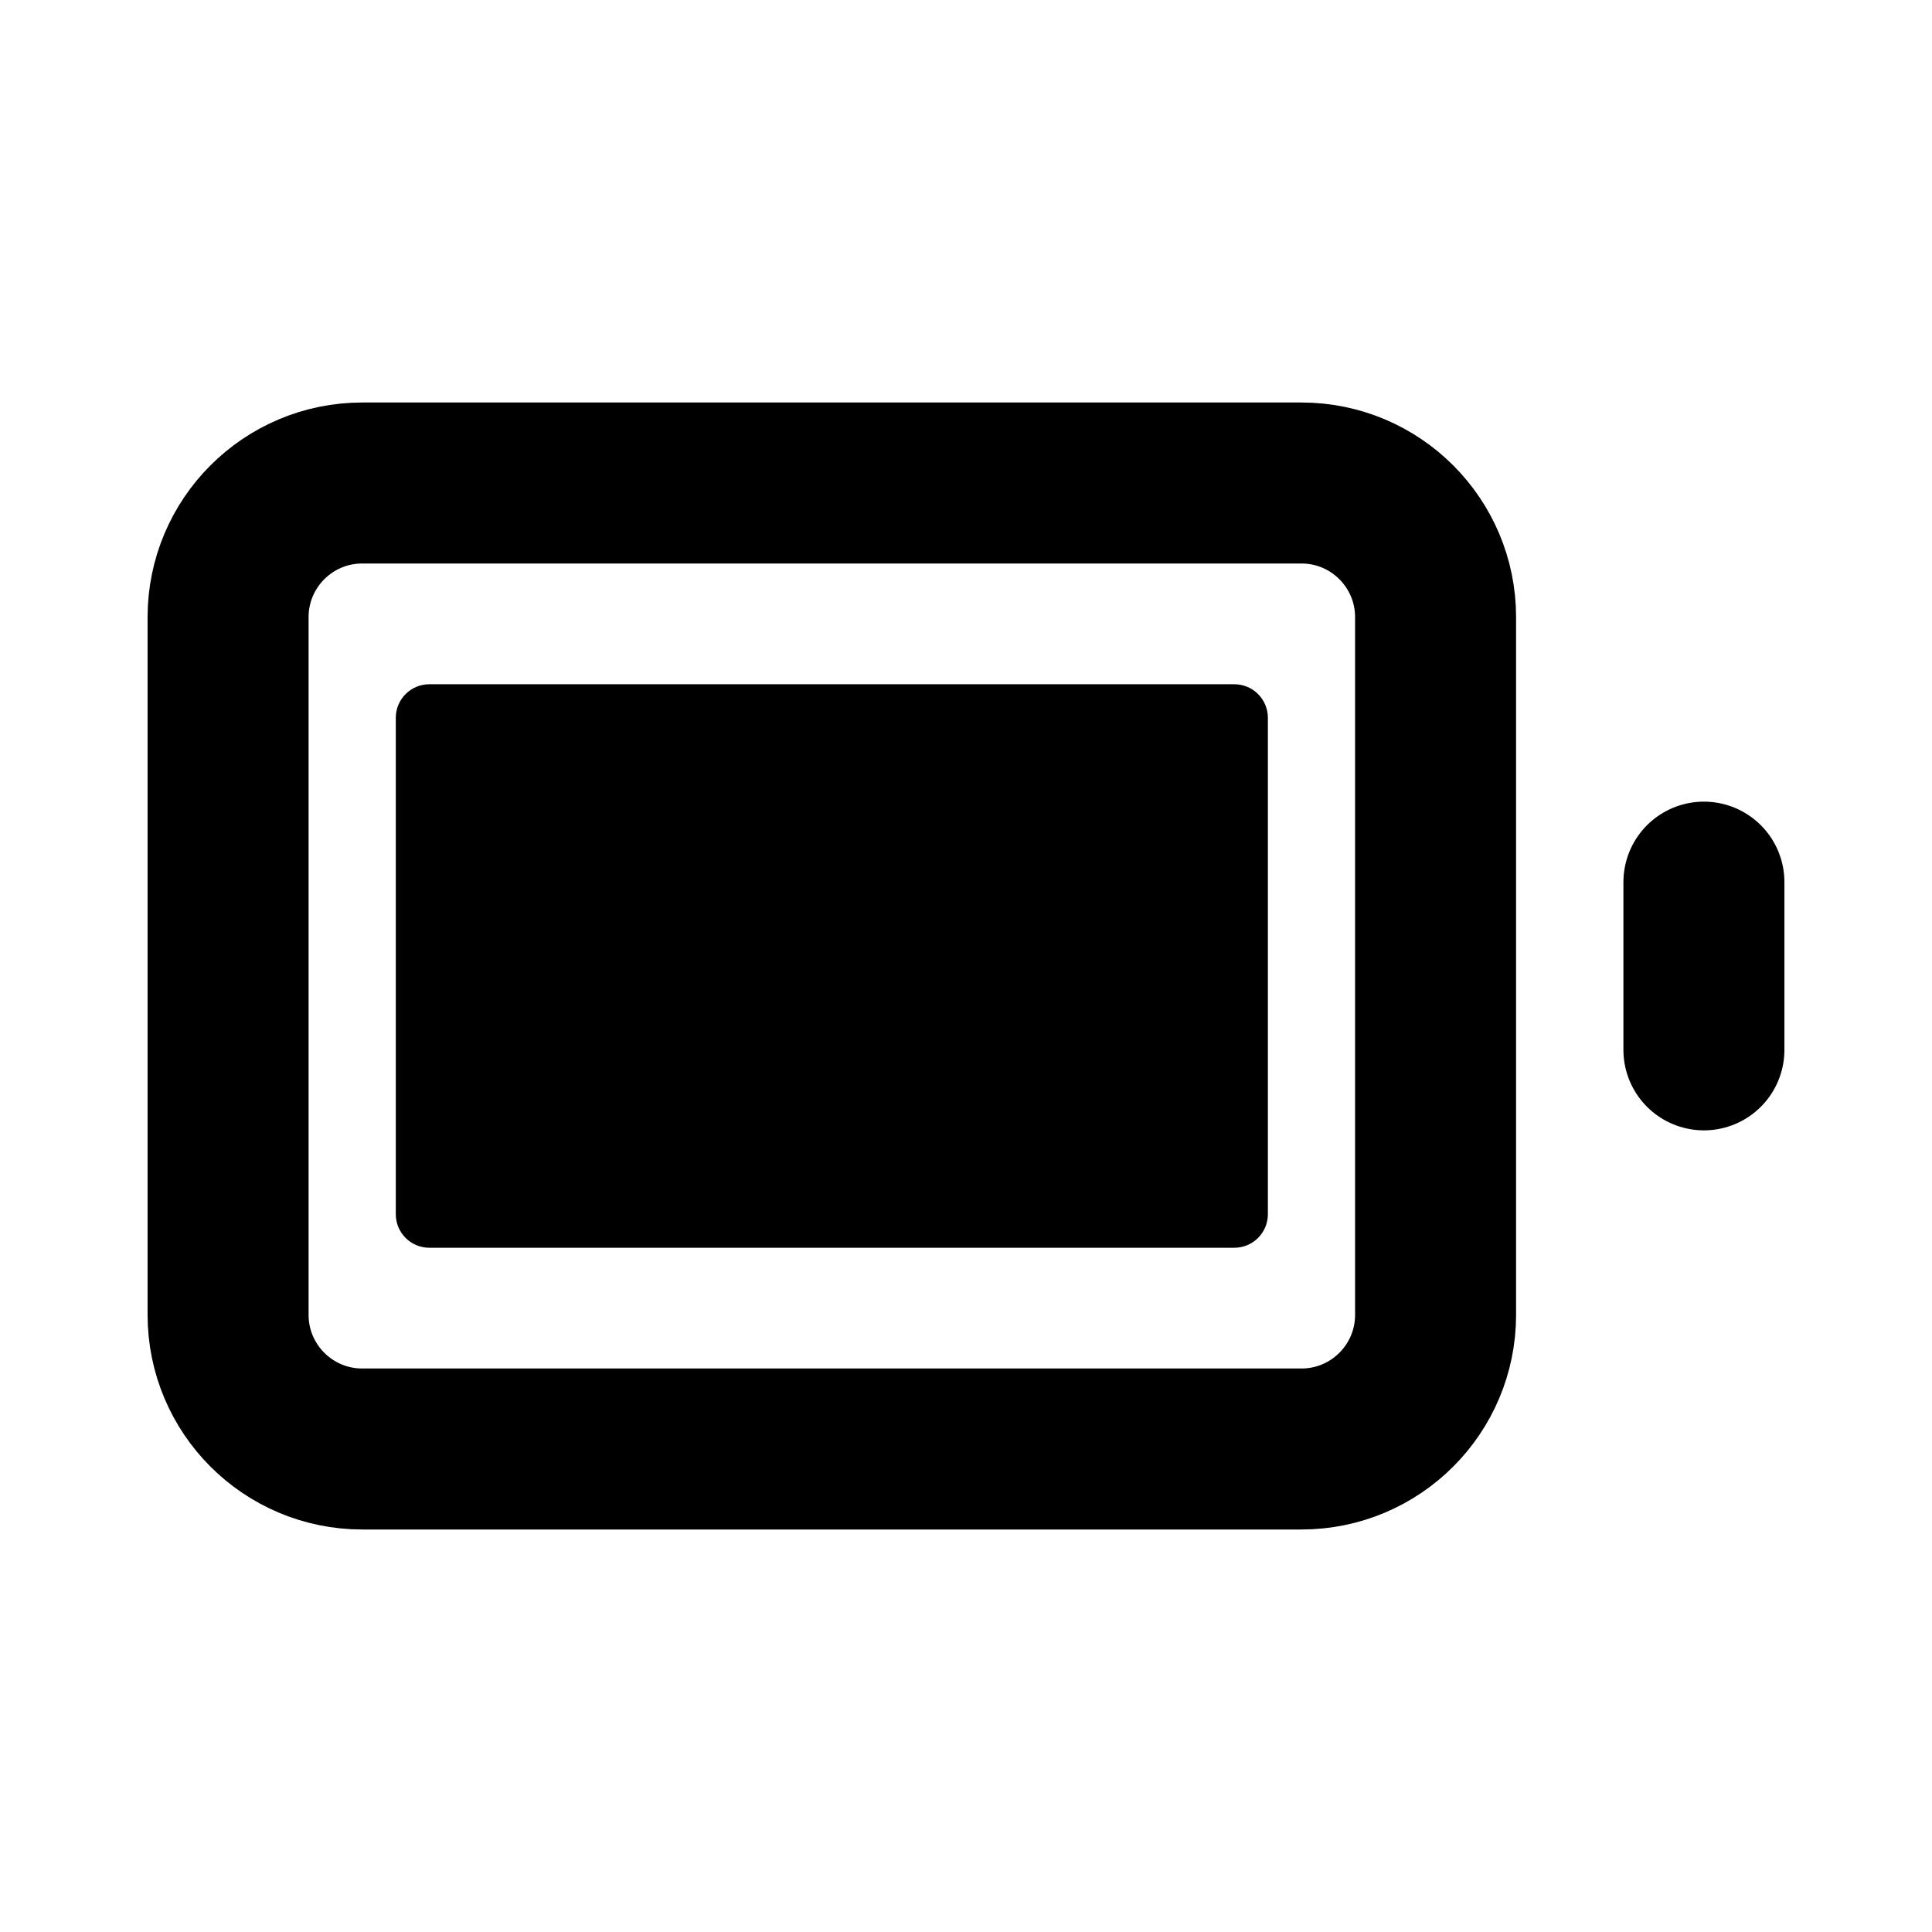
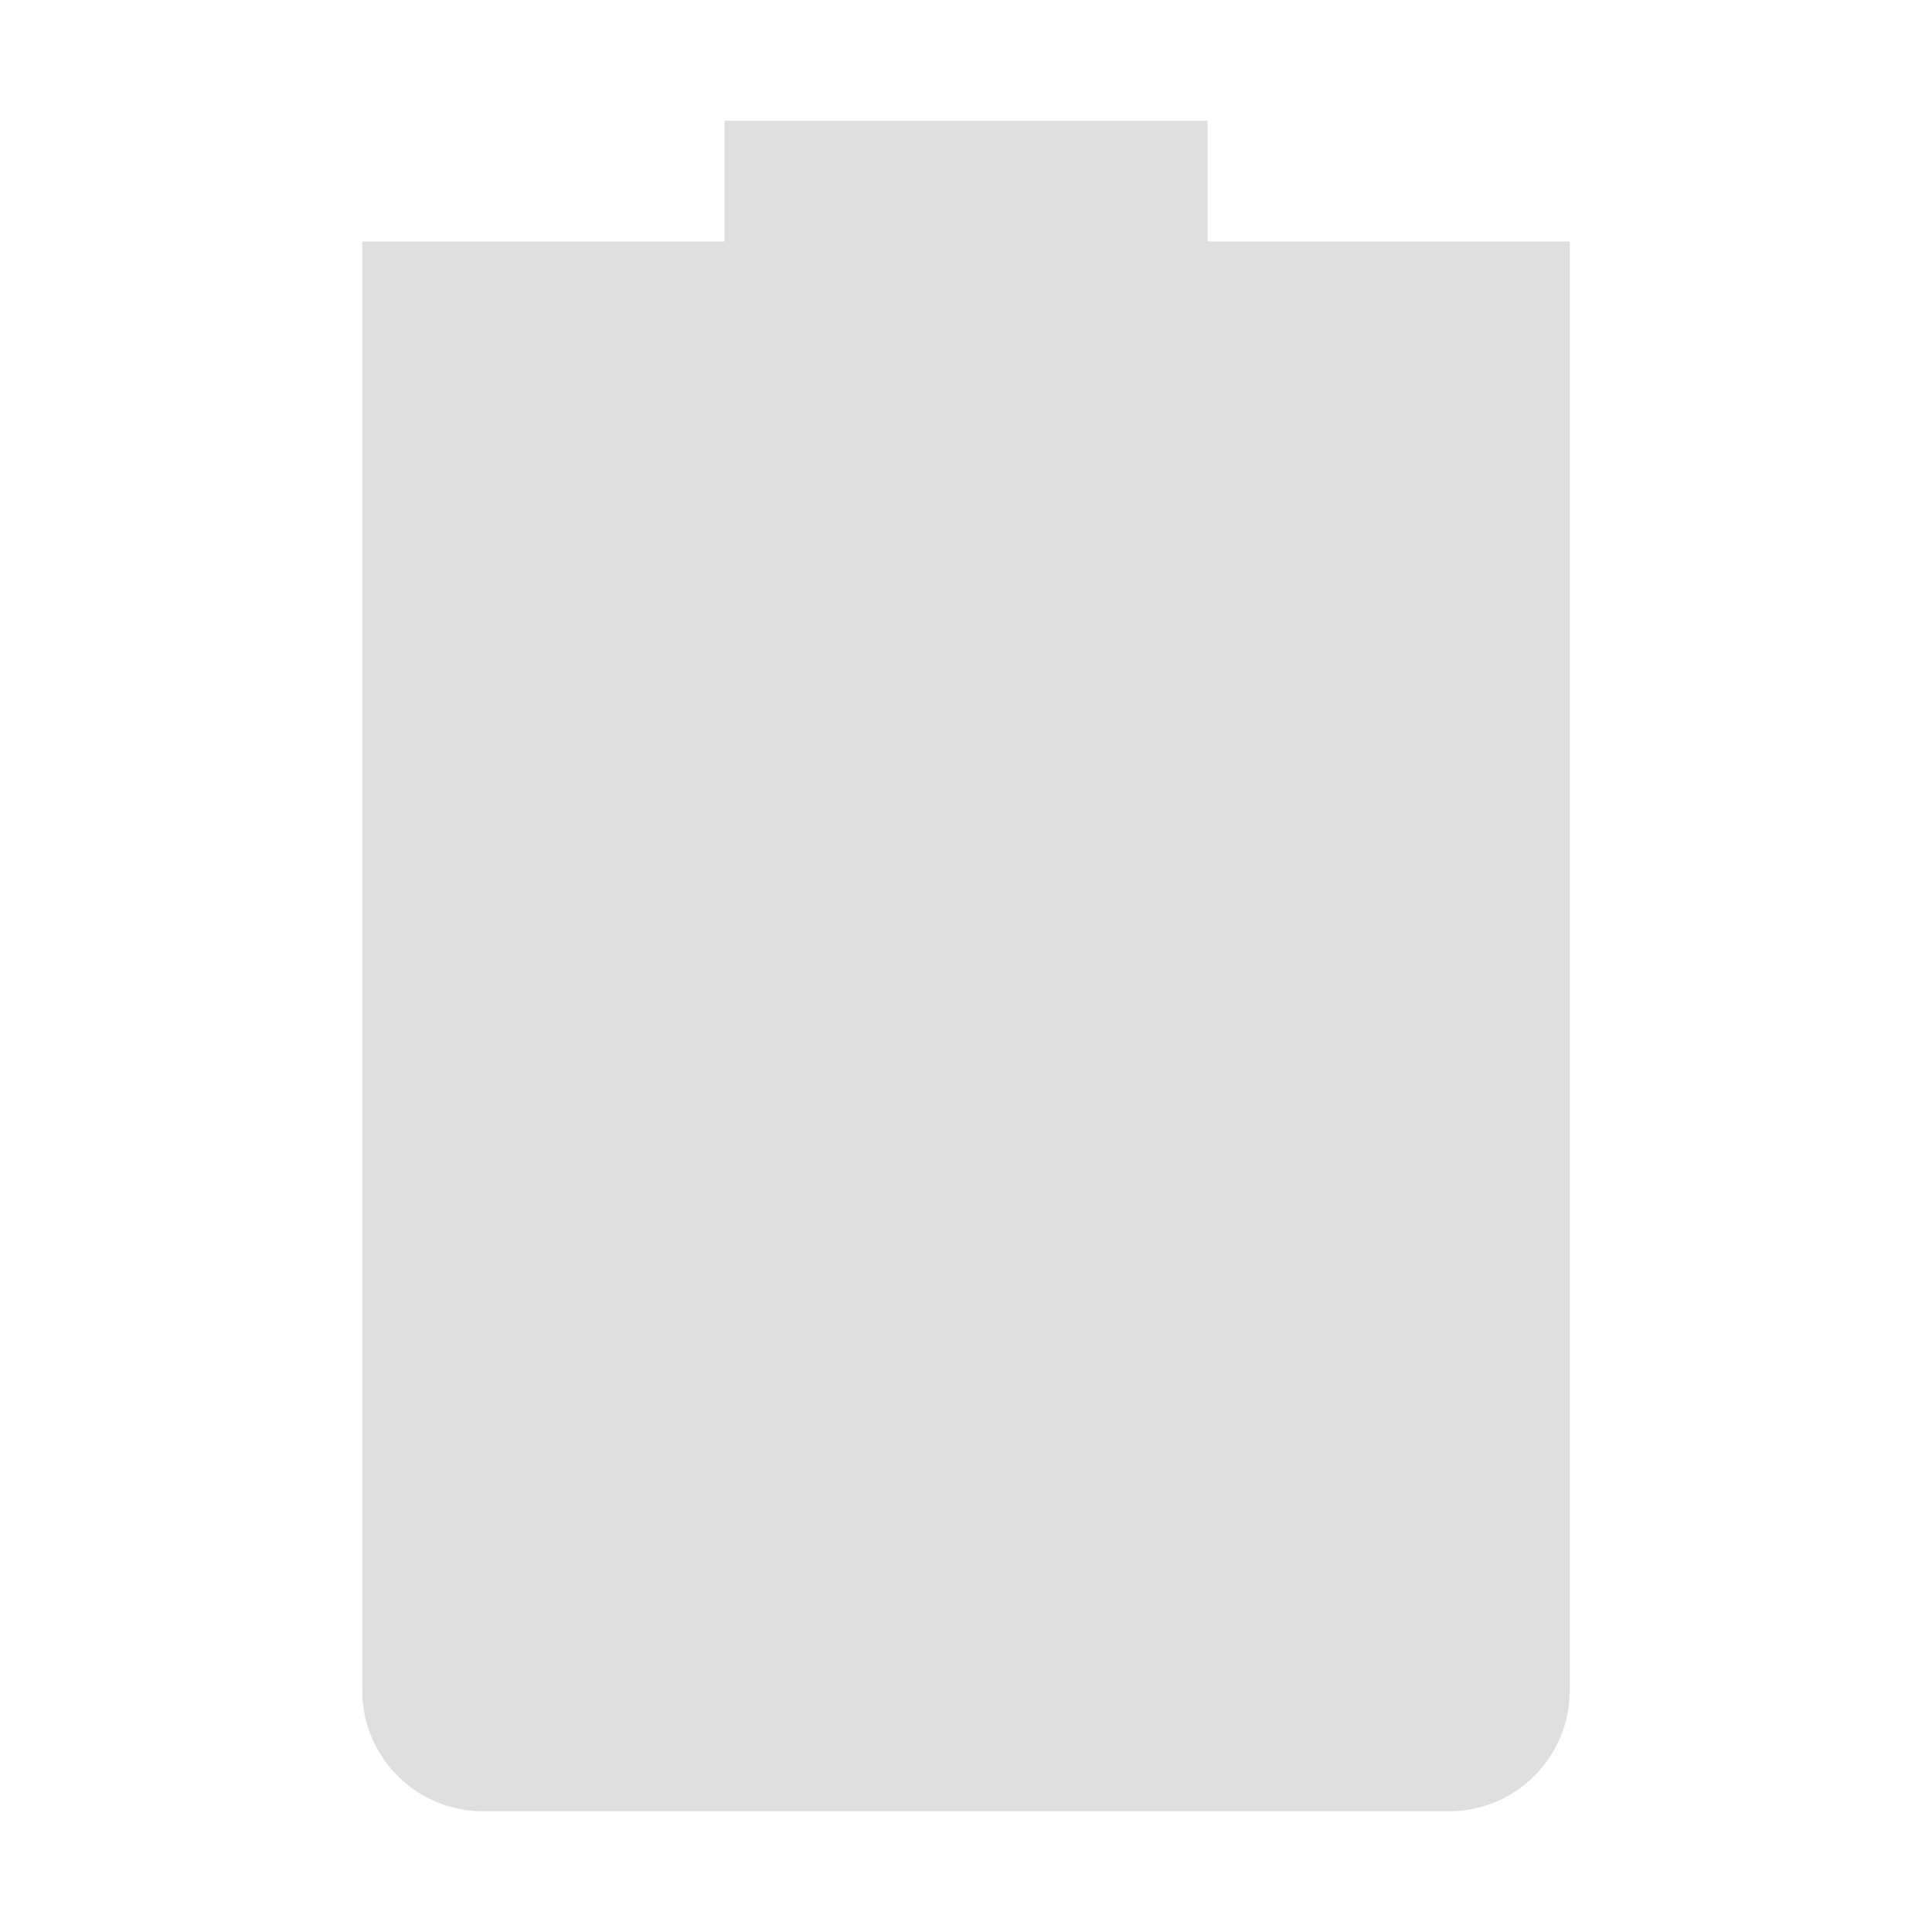
- <svg xmlns="http://www.w3.org/2000/svg" width="24px" height="24px" viewBox="0 0 24 24" fill="none" stroke="#000000" stroke-width="2" stroke-linecap="round" stroke-linejoin="round">
-   <g transform="translate(12 12) scale(0.833333) translate(-12 -12)" stroke-width="2.4">
-     <rect x="1" y="4.8" width="18" height="14.4" rx="2" />
-     <path d="M23 13.25v-2.5" />
-     <rect x="3.5" y="7.8" width="13" height="8.4" rx="0.5" fill="#000000" stroke="none" />
-   </g>
+ <svg xmlns="http://www.w3.org/2000/svg" width="16" height="16" version="1.1">
+   <defs>
+     <style id="current-color-scheme" type="text/css">
+    .ColorScheme-Text { color:#dfdfdf; } .ColorScheme-Highlight { color:#4285f4; } .ColorScheme-NeutralText { color:#ff9800; } .ColorScheme-PositiveText { color:#4caf50; } .ColorScheme-NegativeText { color:#f44336; }
+   </style>
+   </defs>
+   <path style="fill:currentColor" class="ColorScheme-Text" d="M 6,1 V 2 H 3 V 14 C 3,14.55 3.446,15 4,15 H 12 C 12.554,15 13,14.55 13,14 V 2 H 10 V 1 Z" />
</svg>
